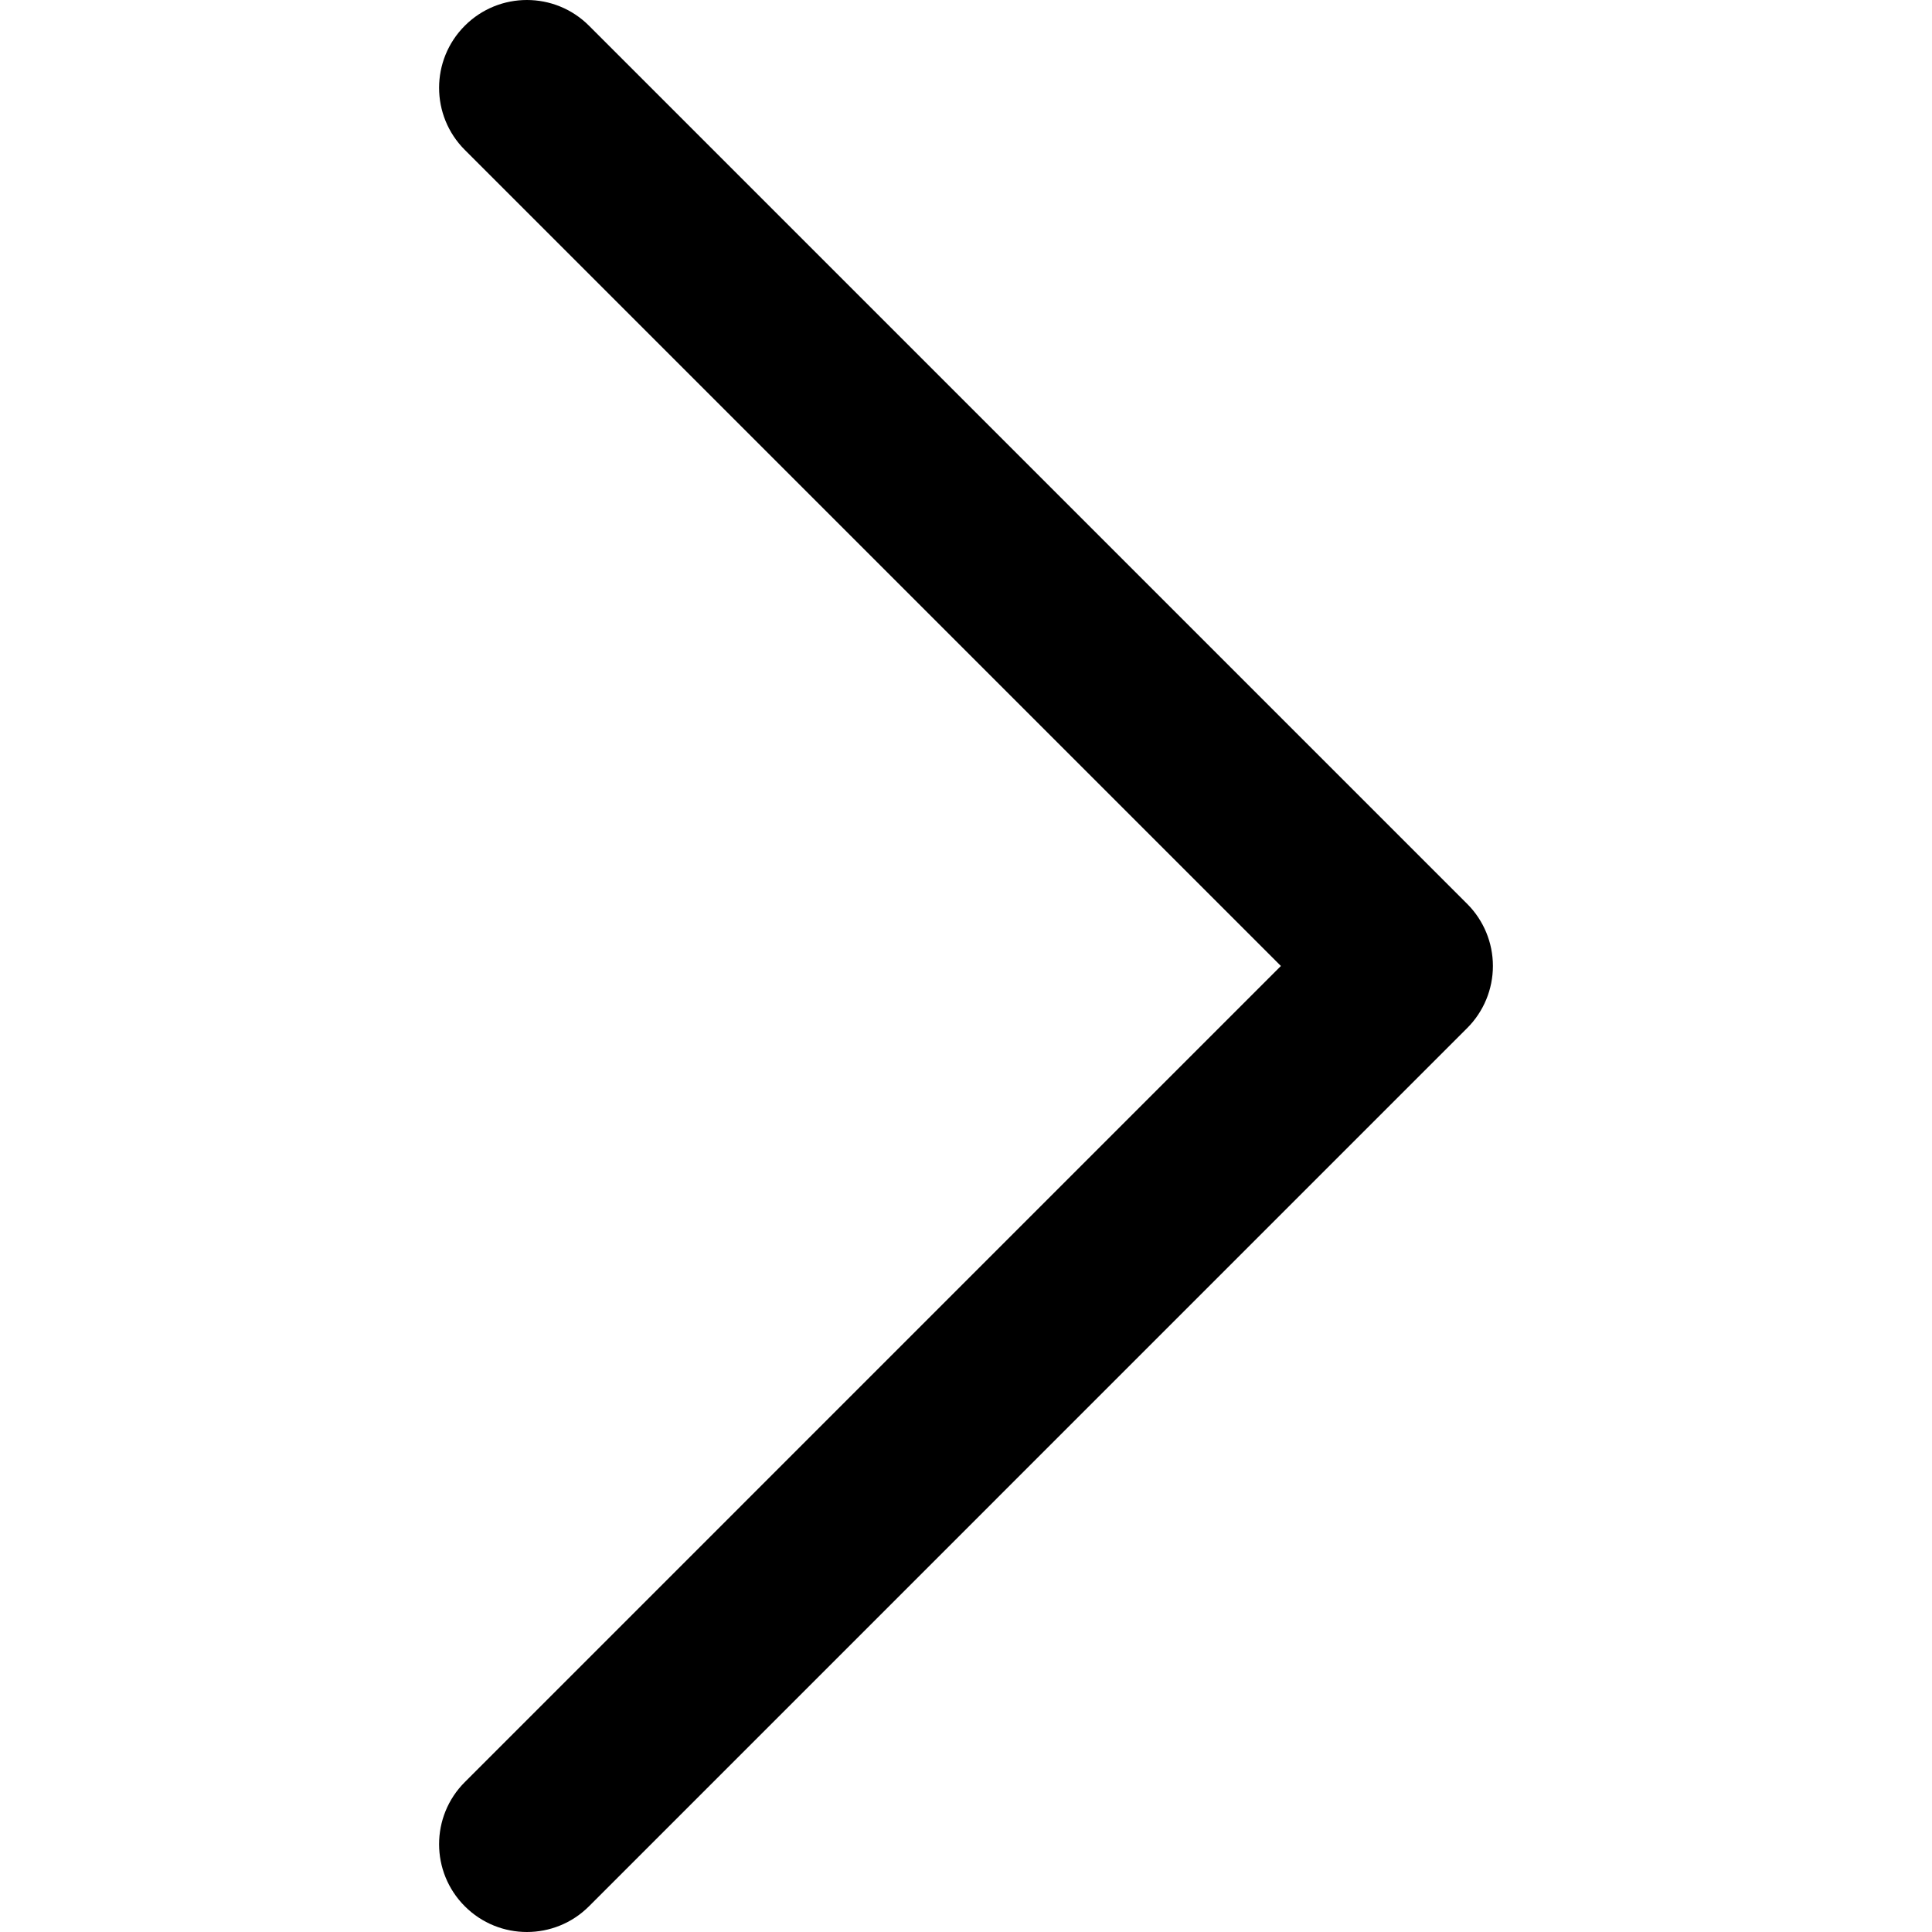
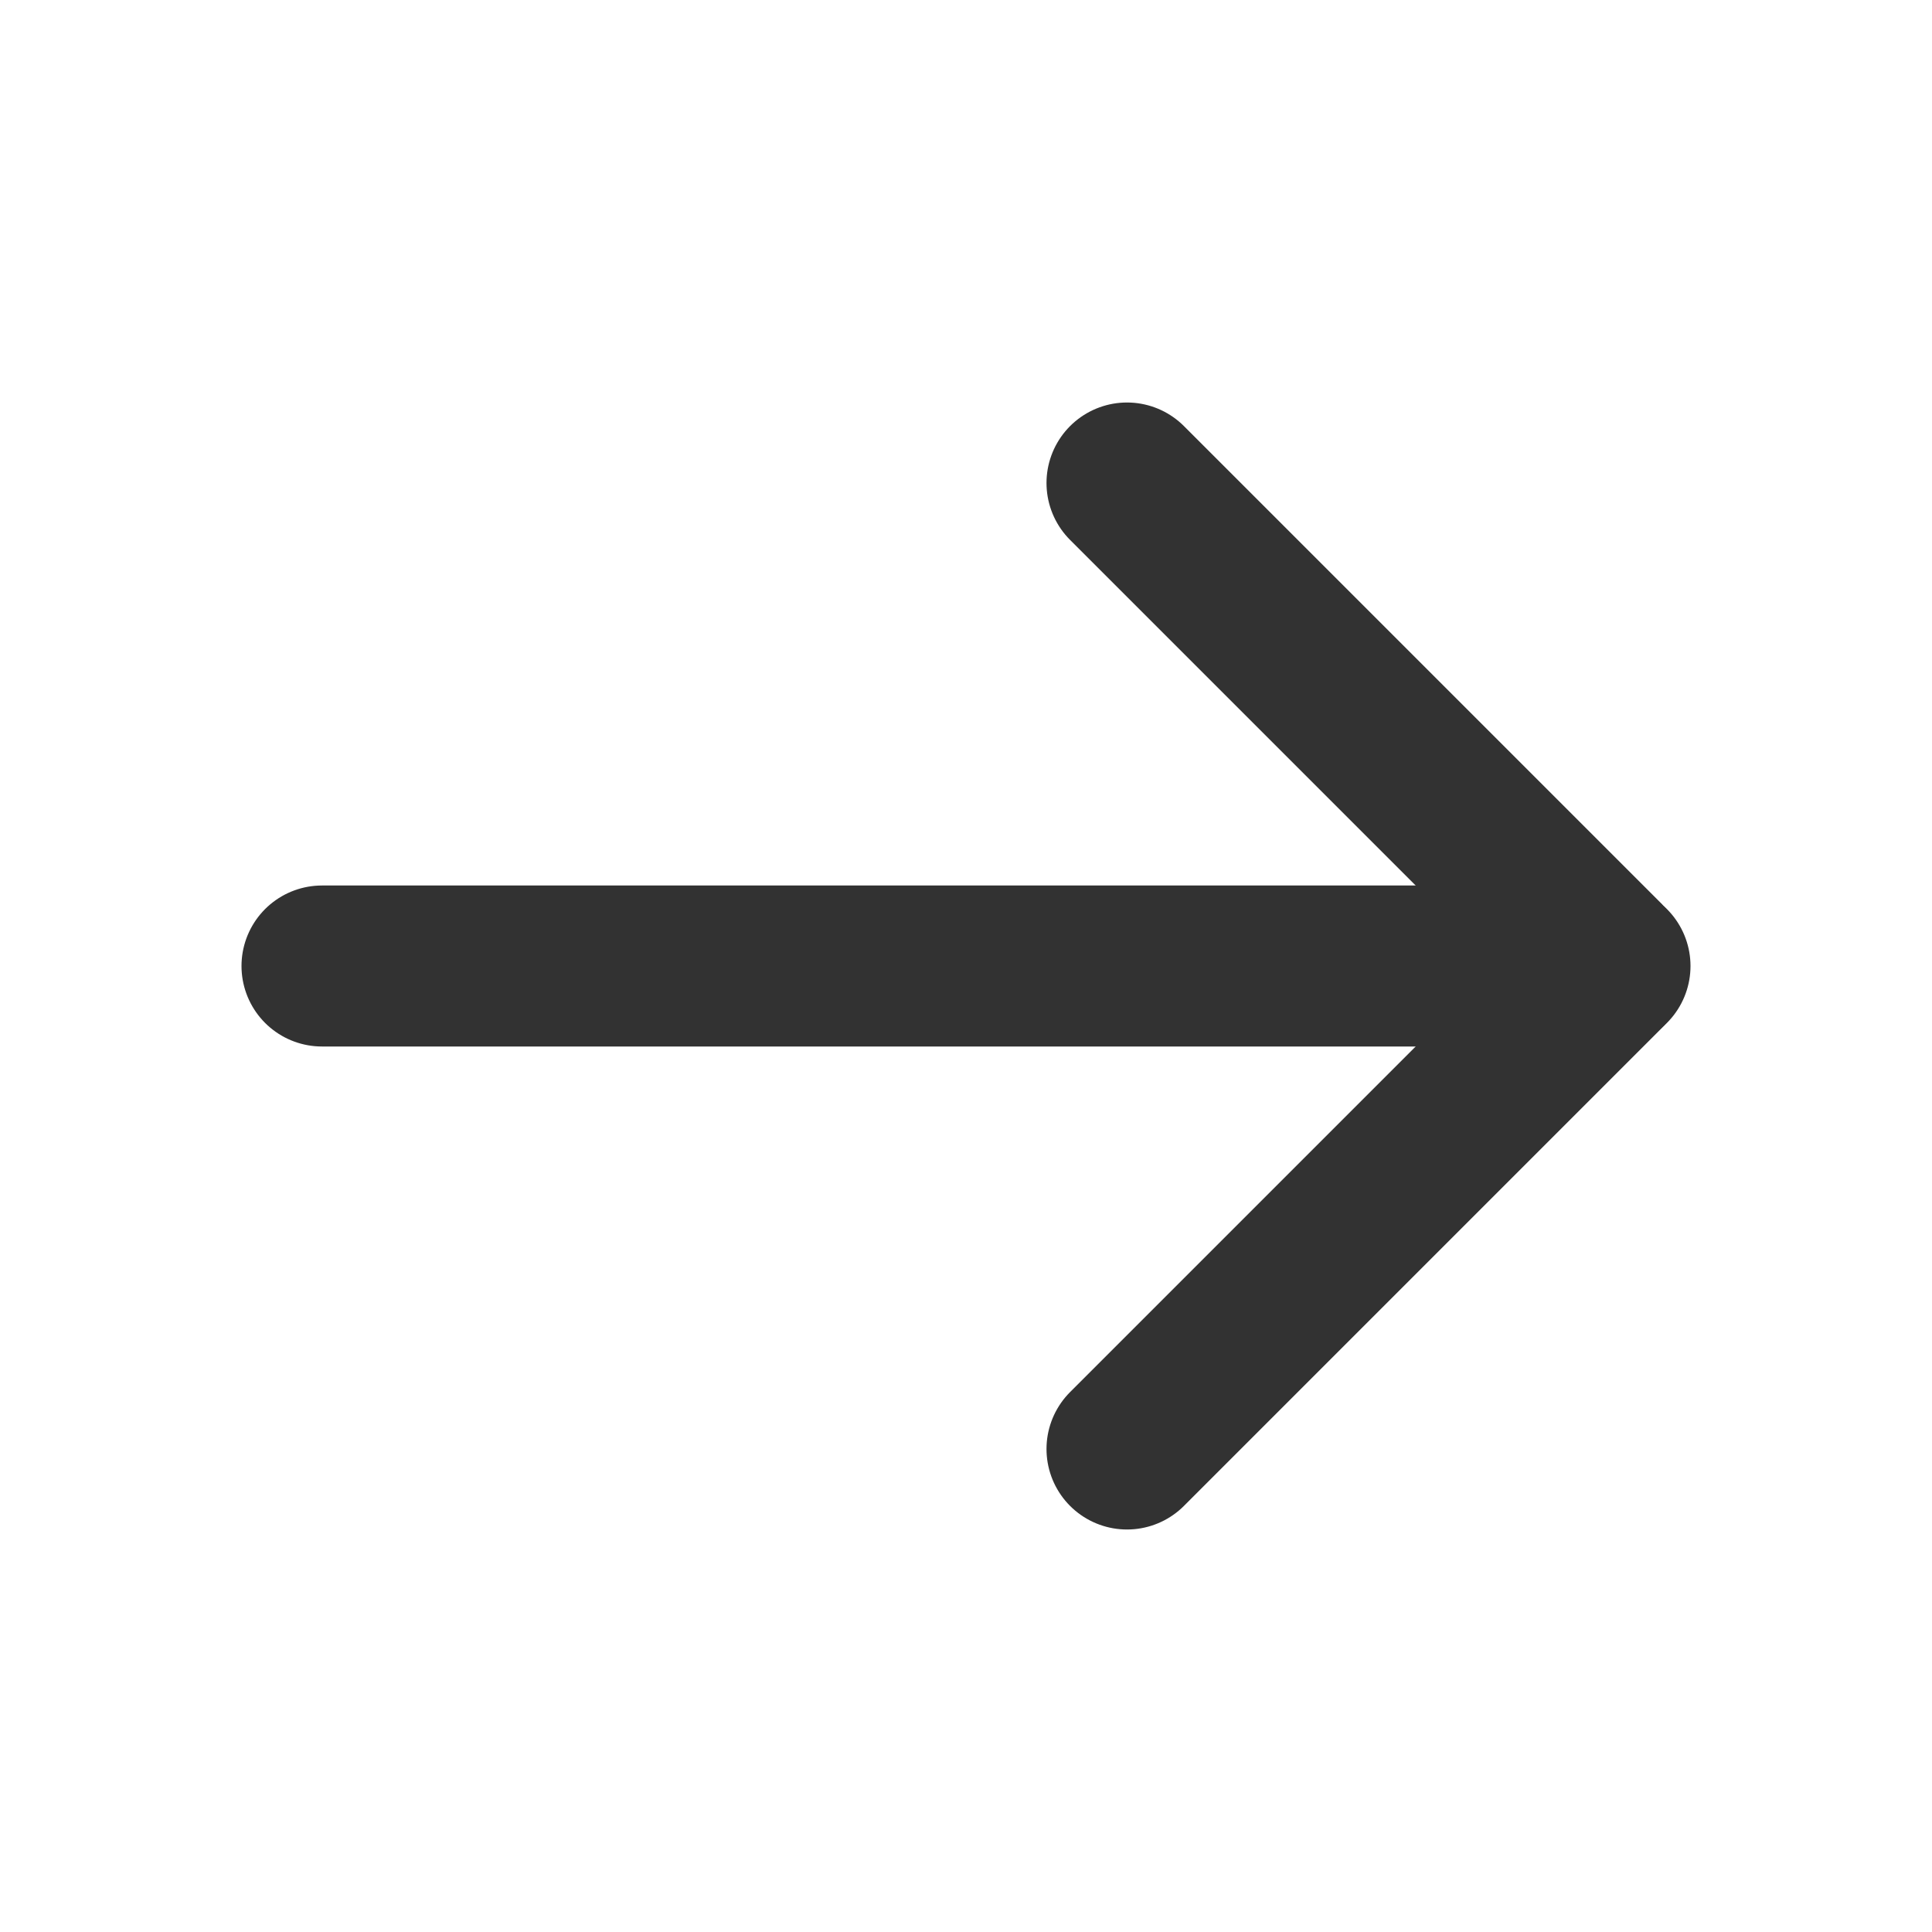
- <svg xmlns="http://www.w3.org/2000/svg" version="1.1" id="Layer_1" x="0px" y="0px" viewBox="0 0 330 330" style="enable-background:new 0 0 330 330;" xml:space="preserve">
-   <path id="XMLID_222_" d="M250.606,154.389l-150-149.996c-5.857-5.858-15.355-5.858-21.213,0.001  c-5.857,5.858-5.857,15.355,0.001,21.213l139.393,139.39L79.393,304.394c-5.857,5.858-5.857,15.355,0.001,21.213  C82.322,328.536,86.161,330,90,330s7.678-1.464,10.607-4.394l149.999-150.004c2.814-2.813,4.394-6.628,4.394-10.606  C255,161.018,253.42,157.202,250.606,154.389z" />
-   <g>
- </g>
-   <g>
- </g>
-   <g>
- </g>
-   <g>
- </g>
-   <g>
- </g>
-   <g>
- </g>
-   <g>
- </g>
-   <g>
- </g>
-   <g>
- </g>
-   <g>
- </g>
-   <g>
- </g>
-   <g>
- </g>
-   <g>
- </g>
-   <g>
- </g>
-   <g>
- </g>
+ <svg xmlns="http://www.w3.org/2000/svg" width="800px" height="800px" viewBox="0 0 24 24" fill="none">
+   <path d="M20 12L4 12" stroke="#323232" stroke-width="2" stroke-linecap="round" stroke-linejoin="round" />
+   <path d="M14 18L19.938 12.062V12.062C19.972 12.028 19.972 11.972 19.938 11.938V11.938L14 6" stroke="#323232" stroke-width="2" stroke-linecap="round" stroke-linejoin="round" />
</svg>
